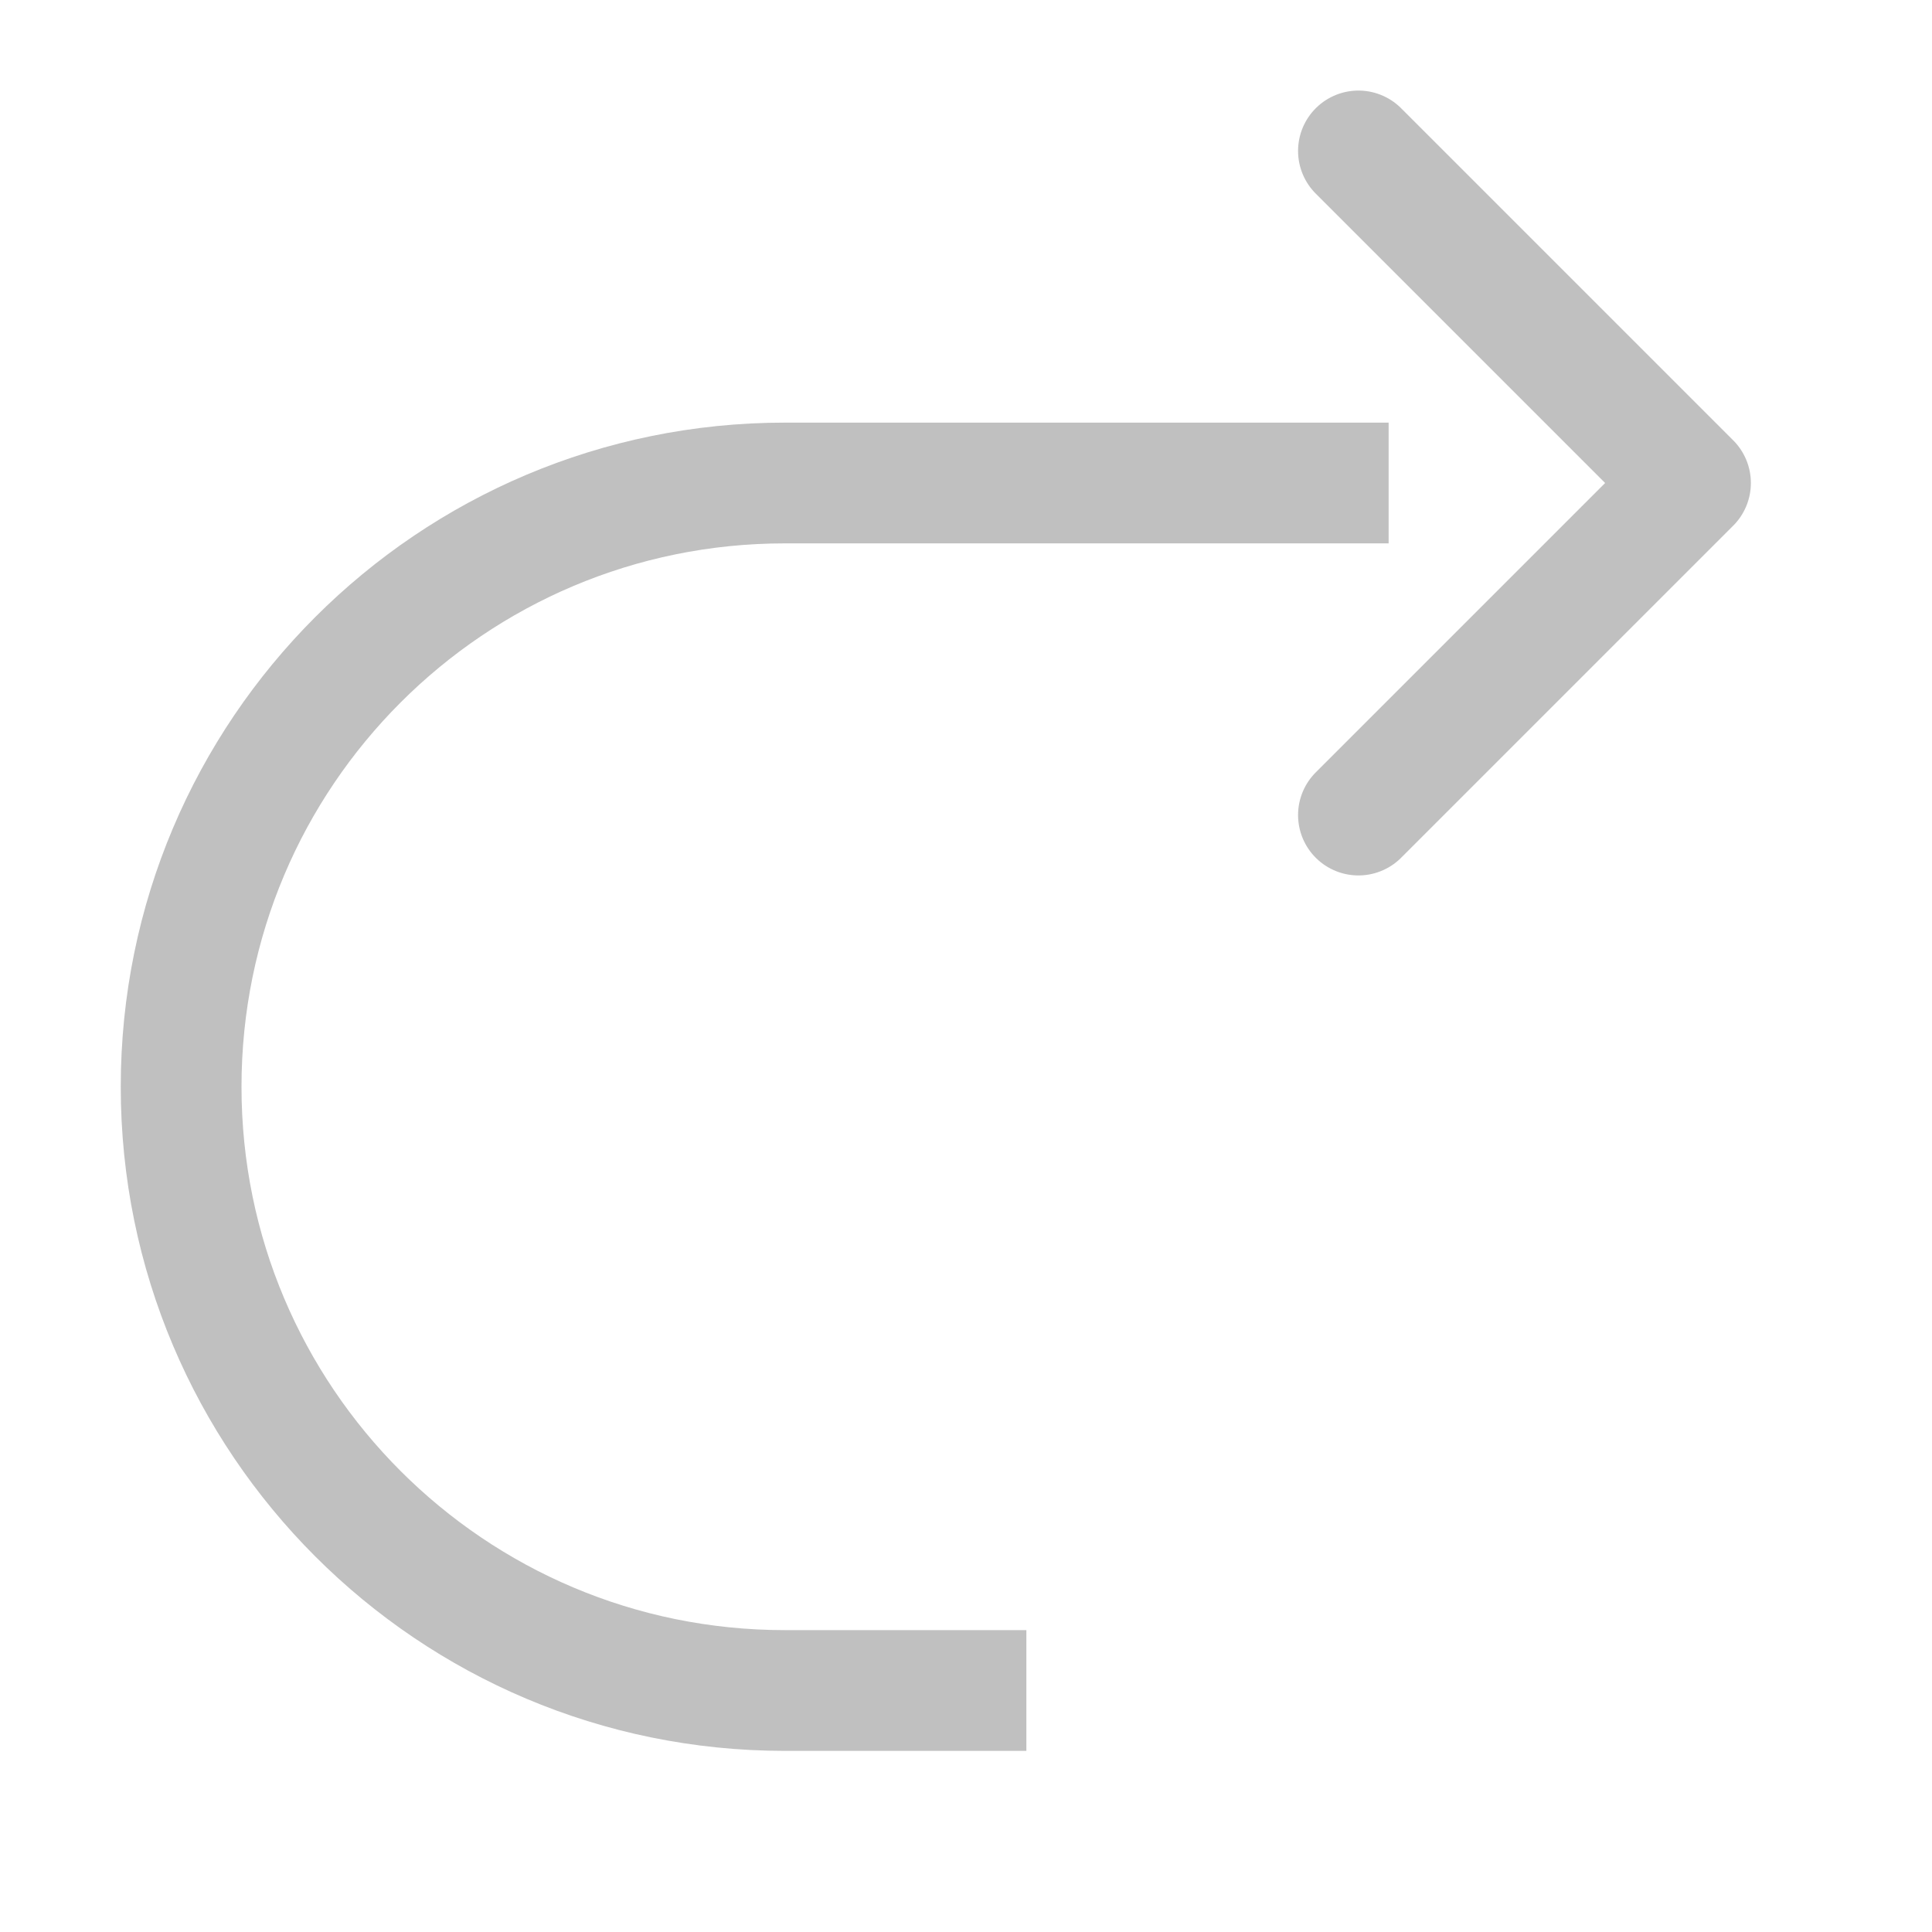
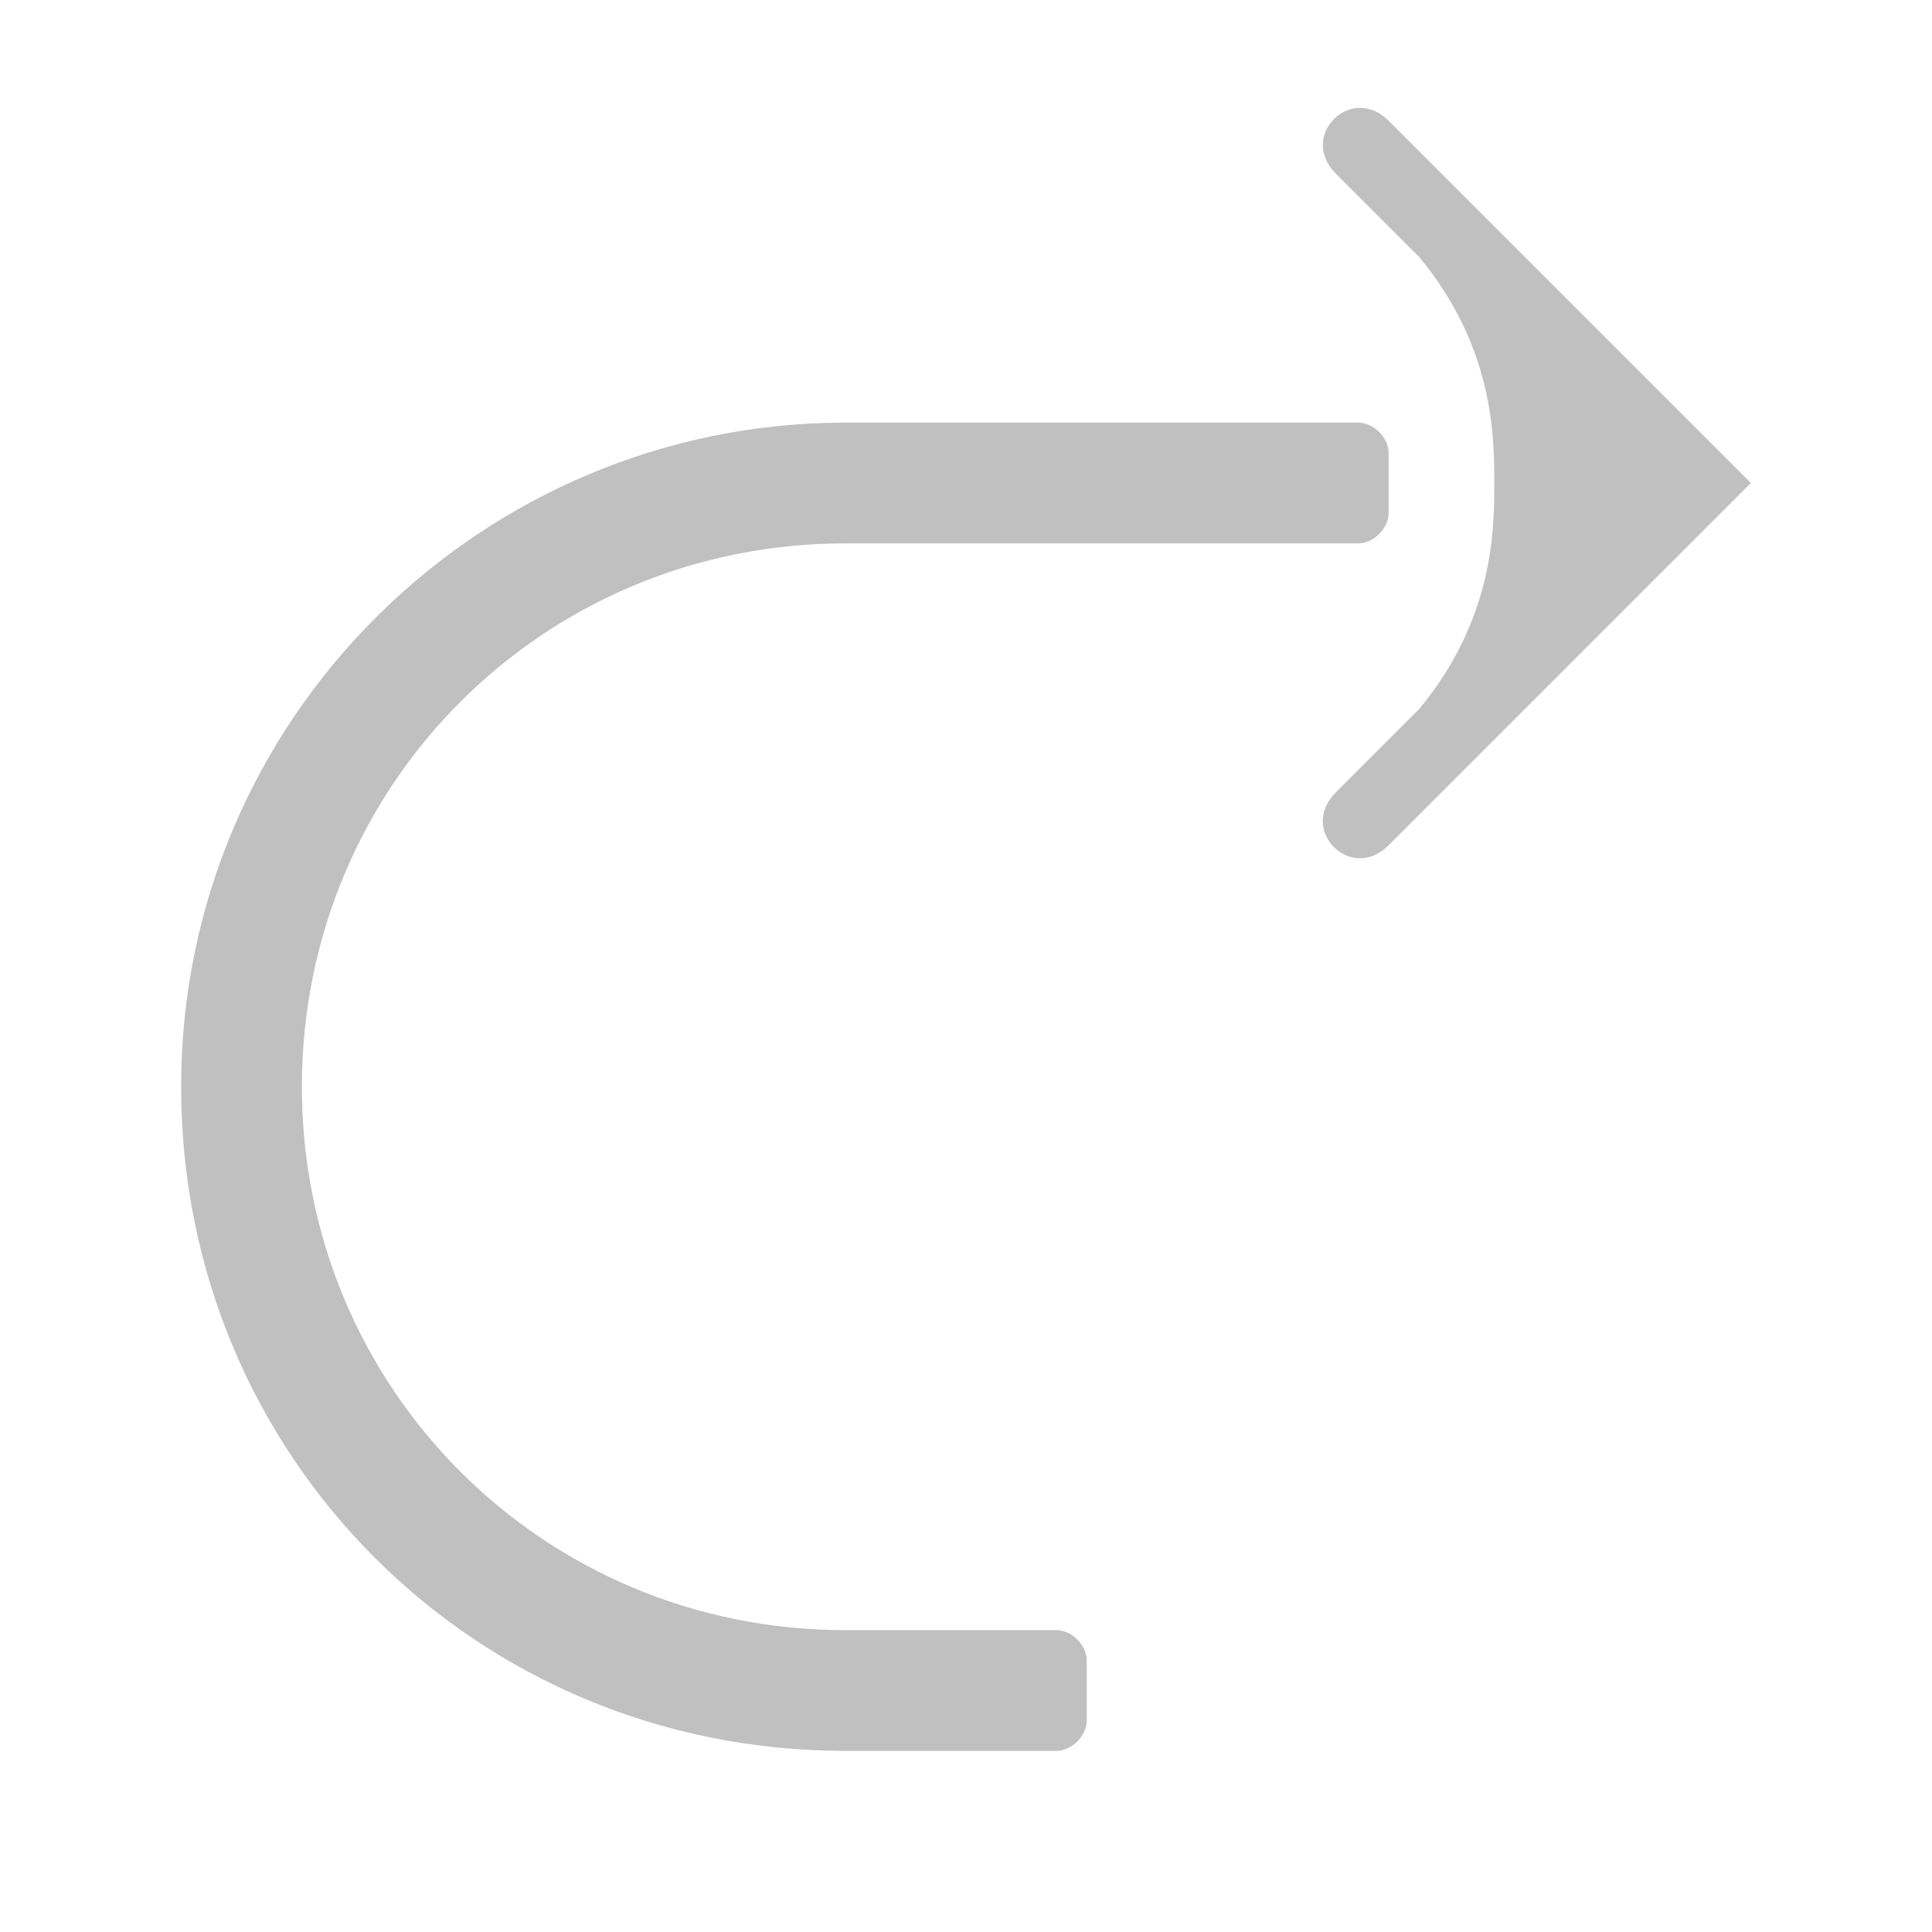
- <svg xmlns="http://www.w3.org/2000/svg" version="1.1" id="Layer_2_00000020367642450237825620000008252612899089650832_" x="0px" y="0px" viewBox="0 0 128 128" enable-background="new 0 0 128 128" xml:space="preserve">
-   <path fill="none" stroke="#C0C0C0" stroke-width="8" stroke-miterlimit="10" d="M68,112H52c-22.1,0-40-17.9-40-40l0,0  c0-22.1,17.9-40,40-40h40" />
-   <polyline fill="none" stroke="#C0C0C0" stroke-width="8" stroke-linecap="round" stroke-linejoin="round" stroke-miterlimit="10" points="  90,54 112,32 90,10 " />
+ <svg xmlns="http://www.w3.org/2000/svg" width="128" height="128" viewBox="0 0 128 128" version="1.1" id="svg1">
+   <path id="arrow_tail" style="fill:#c0c0c0;fill-opacity:1;stroke:none" d="m 92,30 v 4 c 0,1 -1,2 -2,2 H 56 c -20,0 -36,16 -36,36 0,20 16,36 36,36 h 14 c 1,0 2,1 2,2 v 4 c 0,1 -1,2 -2,2 H 56 C 31.5,116 12,96.5 12,72 12,47.5 32,28 56,28 h 34 c 1,0 2,1 2,2 z" />
+   <path id="arrow_head" style="fill:#c0c0c0;fill-opacity:1;stroke:none" d="M 116,32 92,56 c -2.5,2.5 -6,-1 -3.5,-3.5 L 94,47 c 5,-6 5,-12 5,-15 0,-3 0,-9 -5,-15 L 88.5,11.5 C 86,9 89.52,5.52 92,8" />
</svg>
